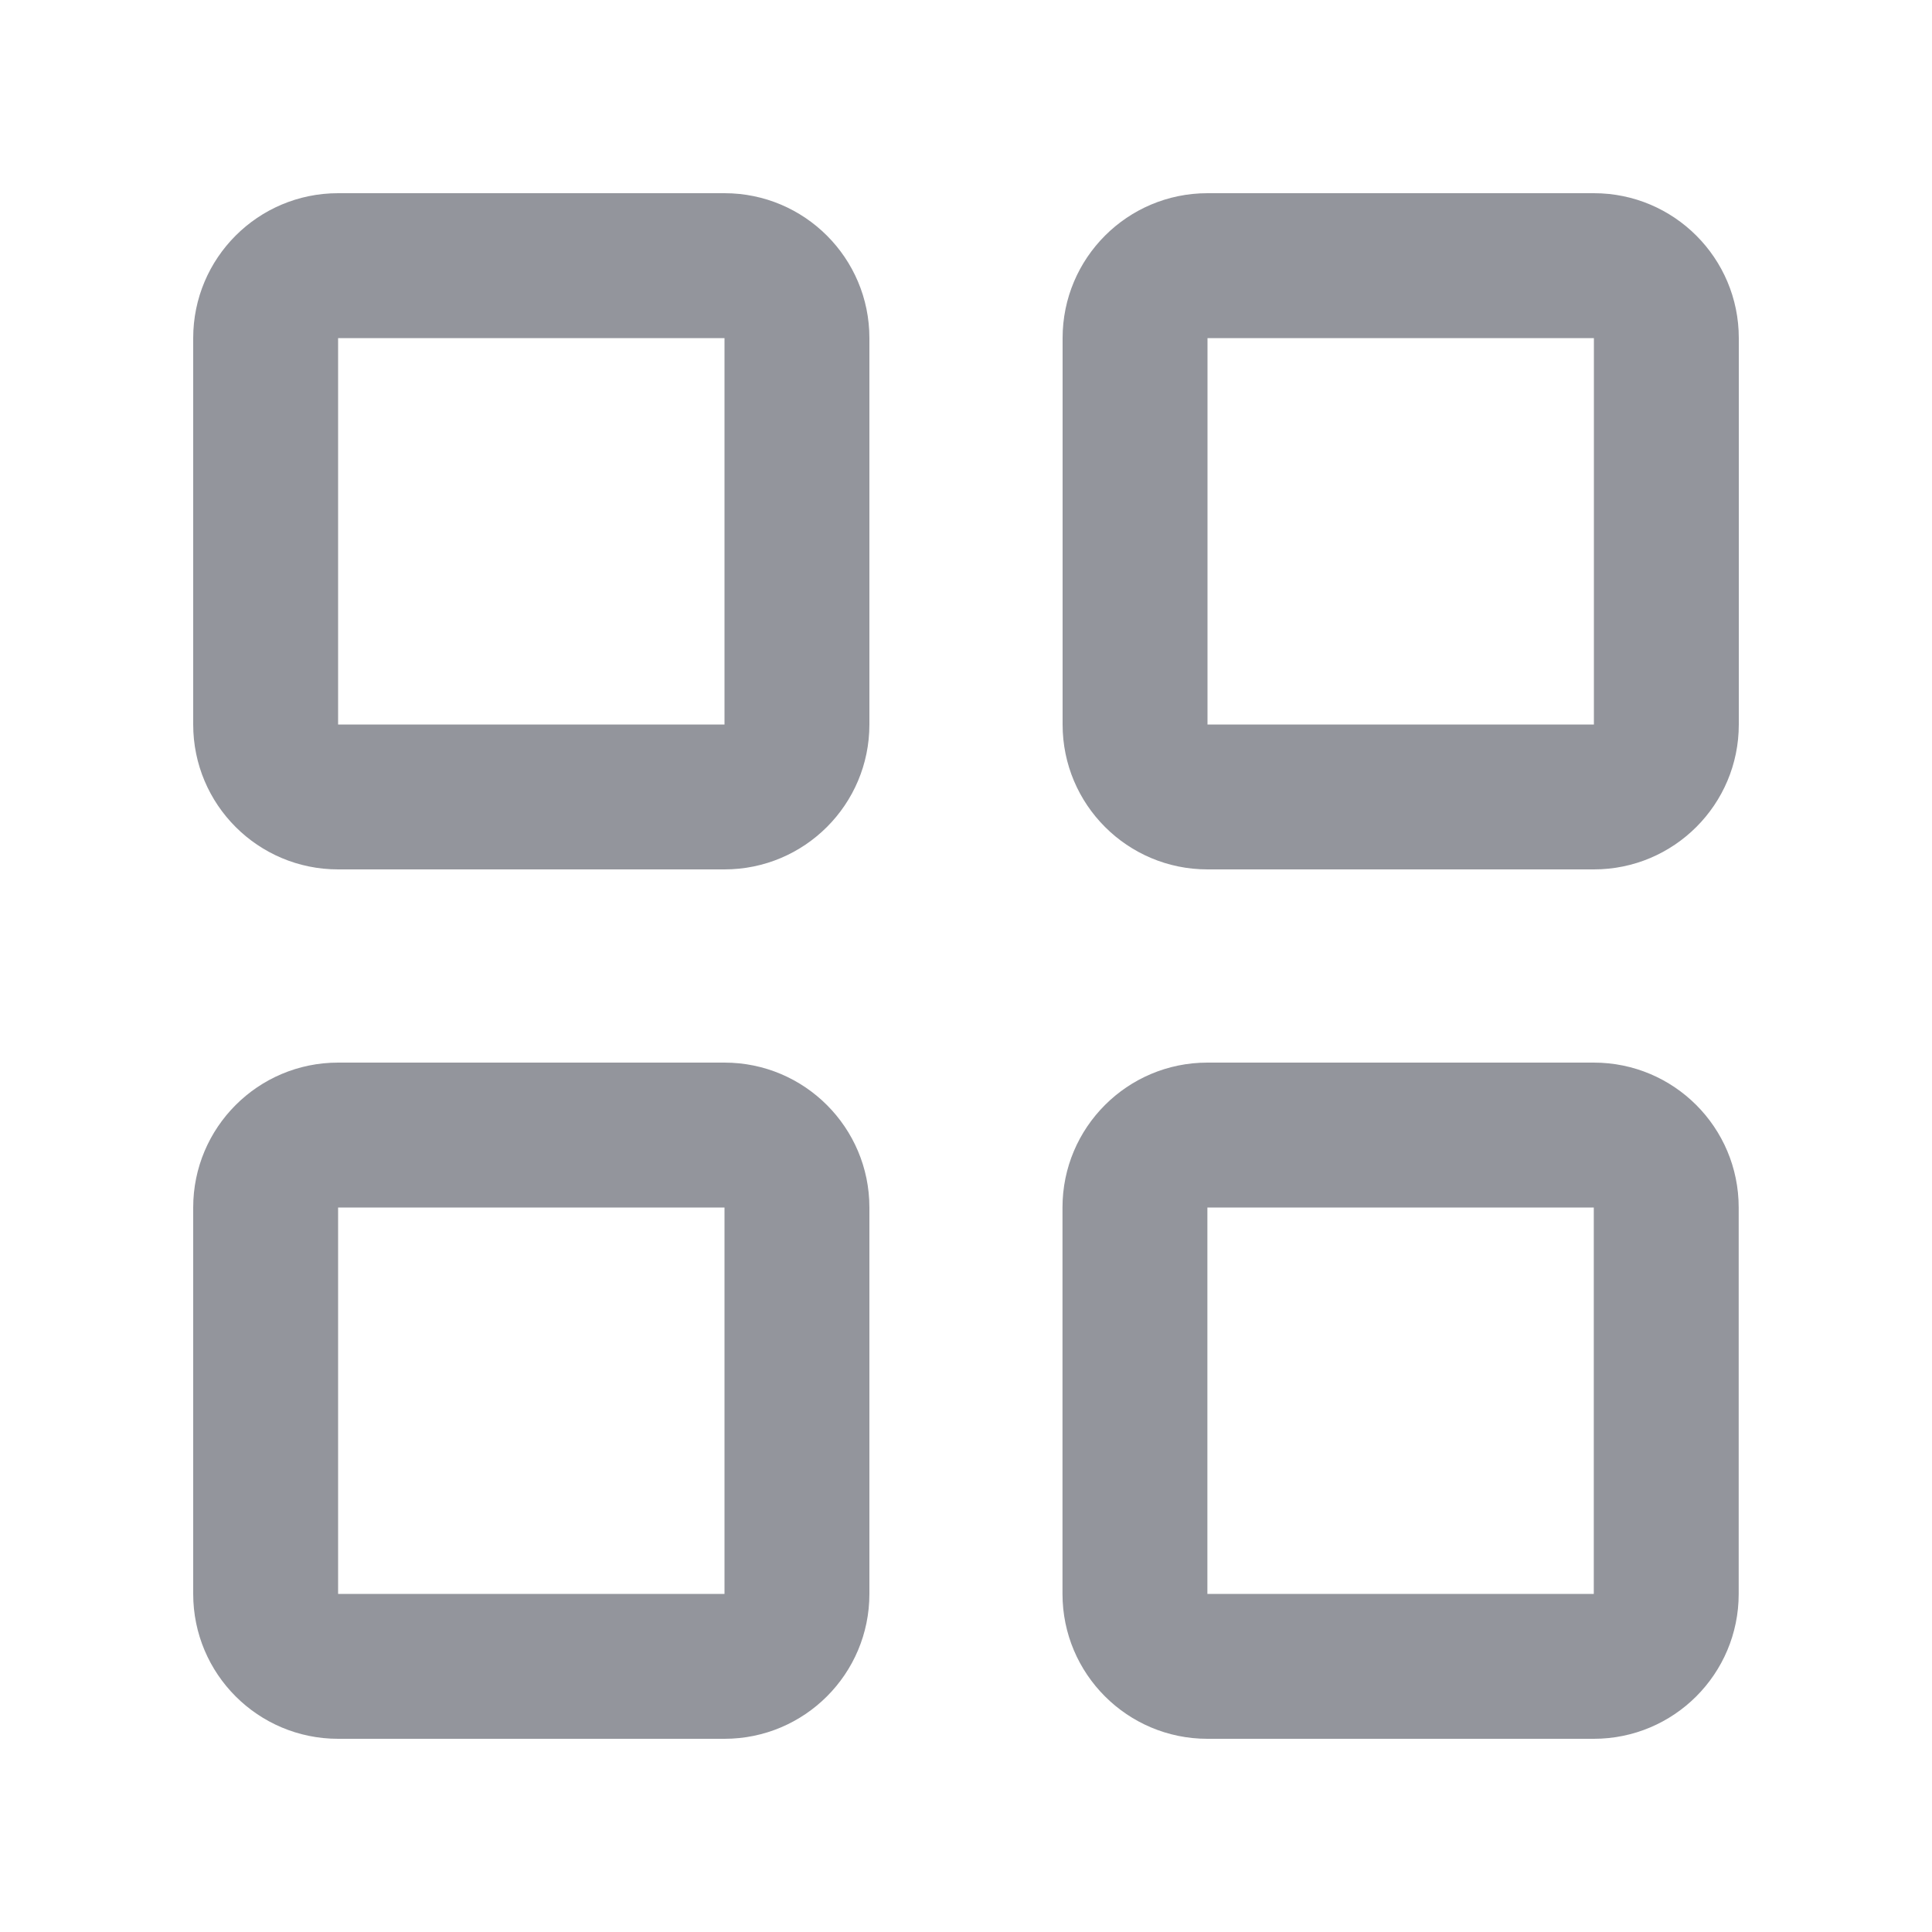
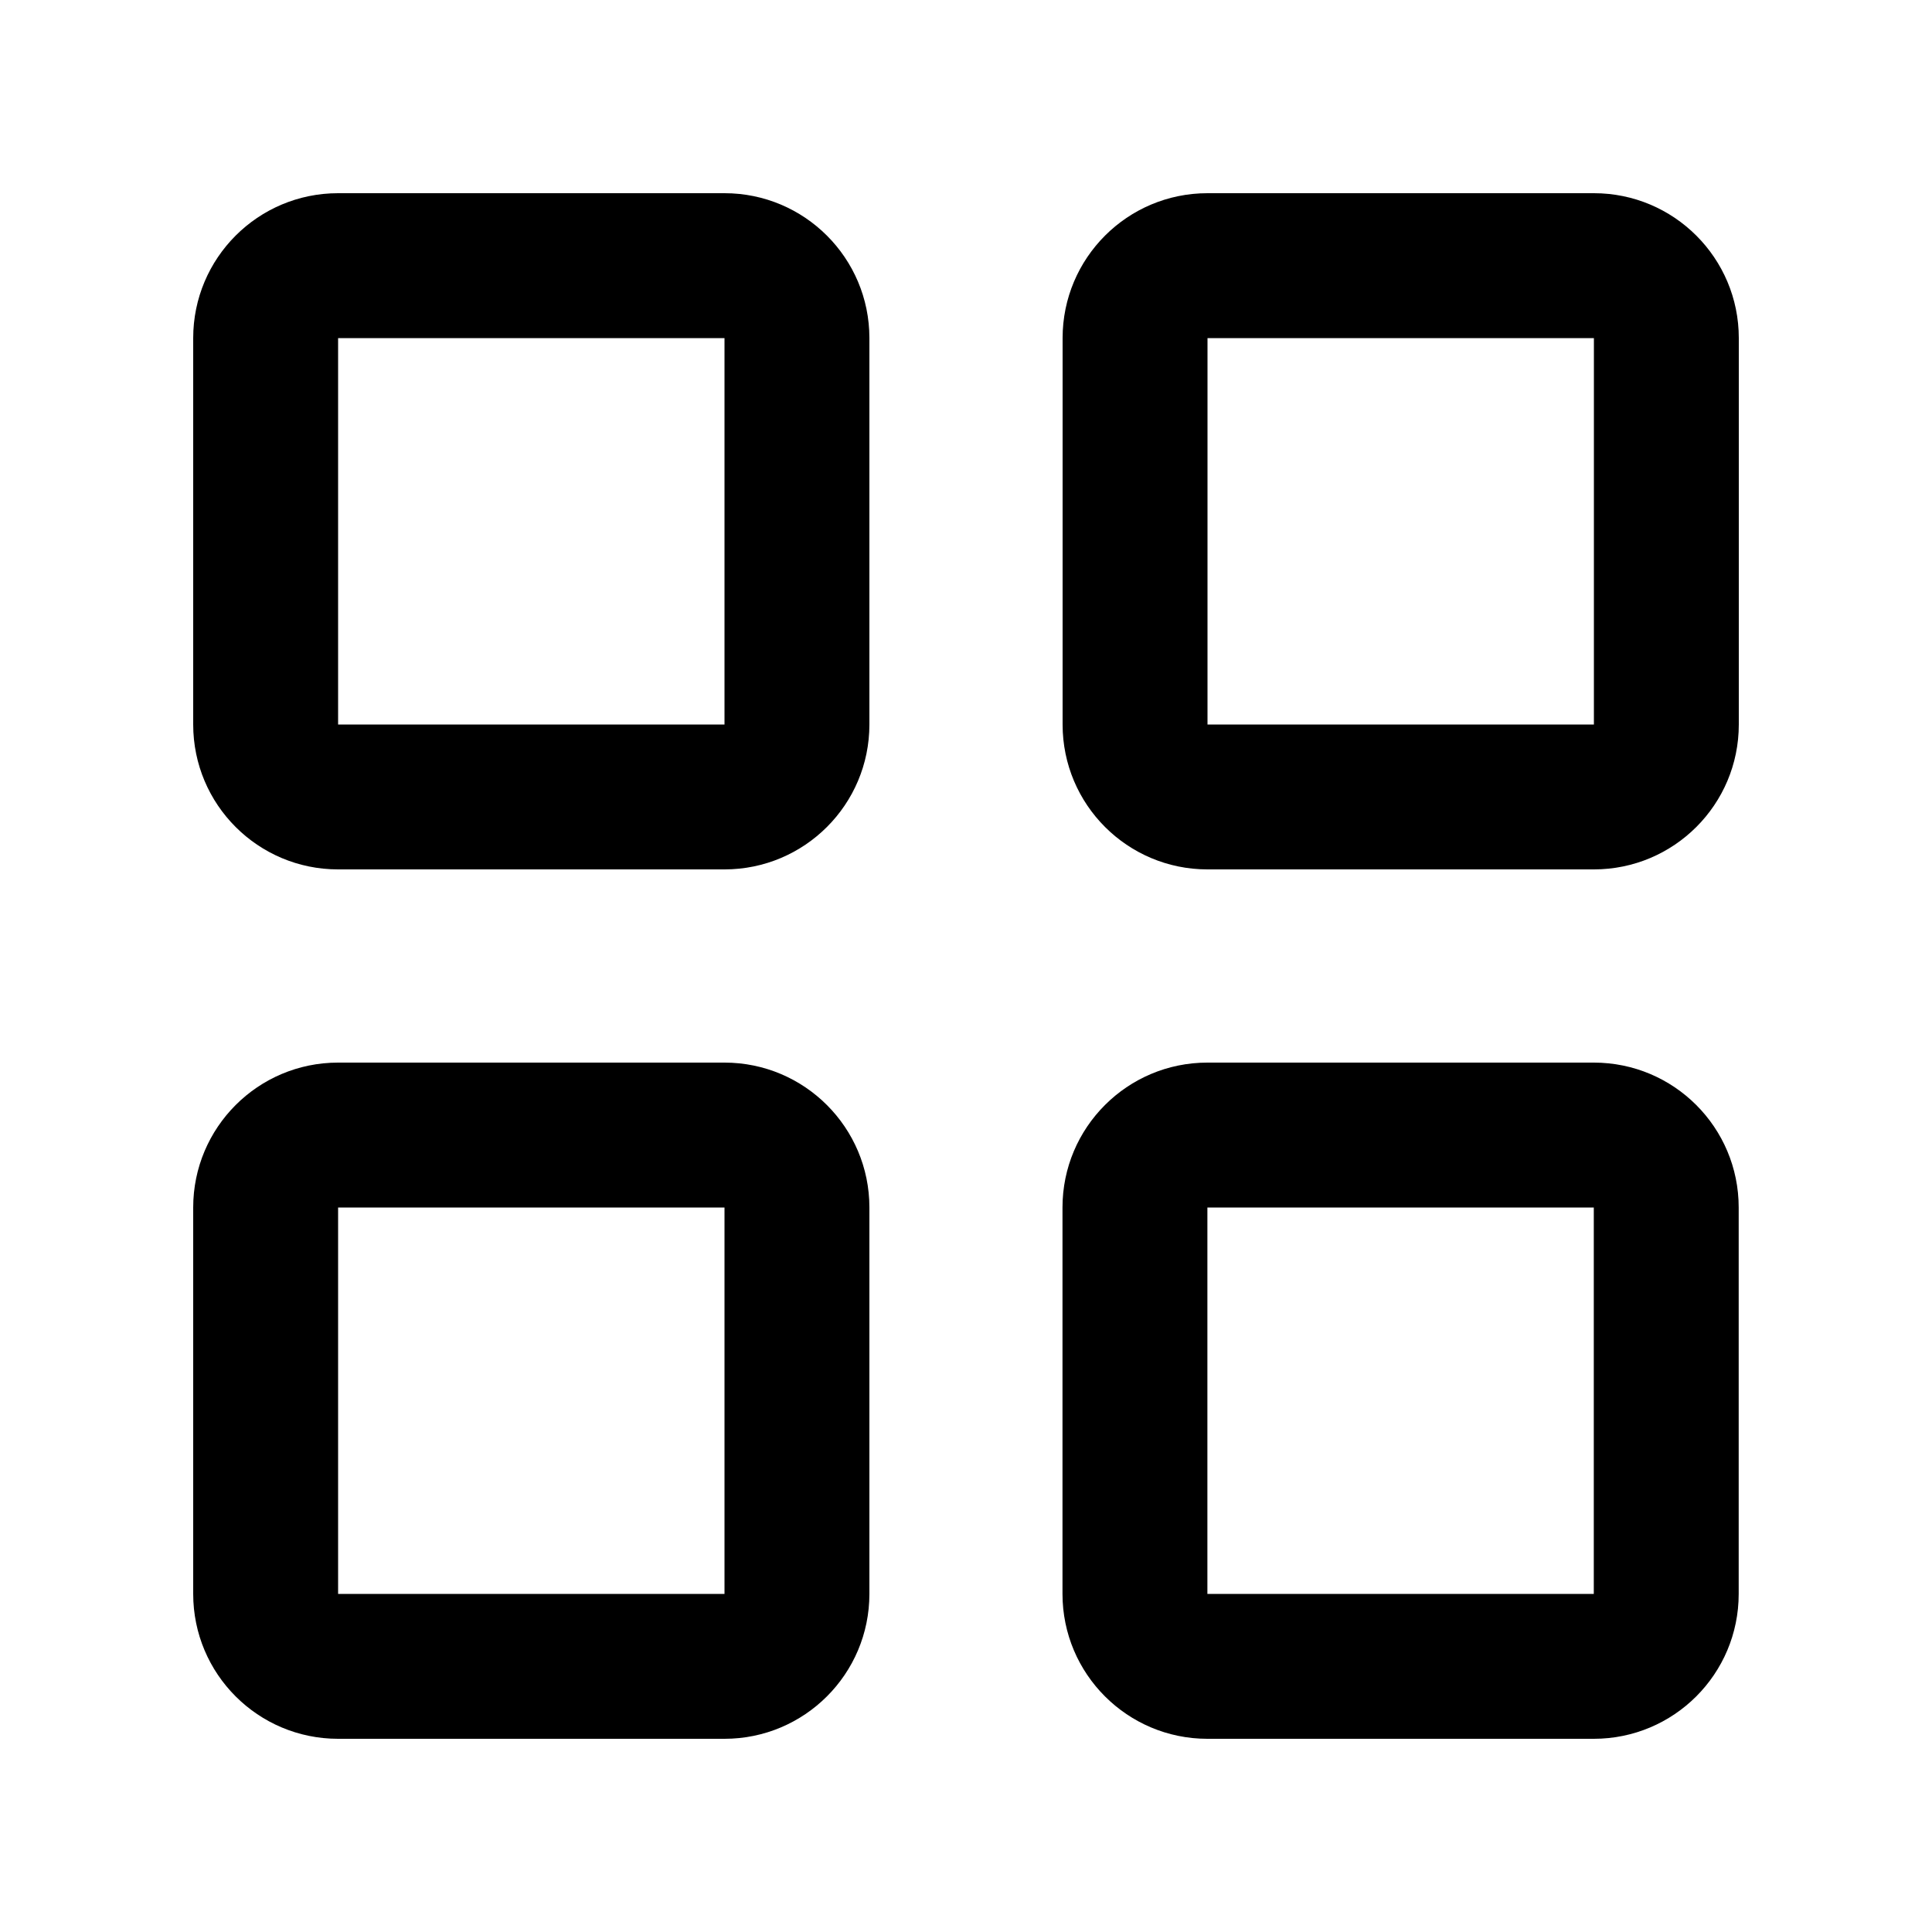
- <svg xmlns="http://www.w3.org/2000/svg" width="18" height="18" viewBox="0 0 18 18" fill="none">
-   <path fill-rule="evenodd" clip-rule="evenodd" d="M14.849 11.25H11.249V14.85H14.849V11.25ZM11.249 9.9H14.849C15.595 9.9 16.199 10.504 16.199 11.25V14.85C16.199 15.596 15.595 16.2 14.849 16.2H11.249C10.504 16.2 9.899 15.596 9.899 14.85V11.25C9.899 10.504 10.504 9.9 11.249 9.9Z" fill="#93959C" />
-   <path fill-rule="evenodd" clip-rule="evenodd" d="M6.75 3.15H3.15L3.15 6.75H6.75V3.15ZM14.85 3.15H11.25V6.75H14.85V3.15ZM6.75 11.25H3.15L3.15 14.85H6.75V11.25ZM6.75 1.8H3.15C2.404 1.8 1.8 2.404 1.8 3.15V6.75C1.8 7.496 2.404 8.1 3.15 8.1H6.75C7.495 8.1 8.1 7.496 8.1 6.75V3.15C8.1 2.404 7.495 1.8 6.75 1.8ZM14.85 1.8H11.25C10.504 1.8 9.9 2.404 9.9 3.15V6.75C9.9 7.496 10.504 8.1 11.25 8.1H14.85C15.595 8.1 16.2 7.496 16.2 6.75V3.15C16.2 2.404 15.595 1.8 14.85 1.8ZM3.15 9.9H6.75C7.495 9.9 8.1 10.505 8.1 11.25V14.85C8.1 15.596 7.495 16.2 6.75 16.2H3.15C2.404 16.2 1.8 15.596 1.8 14.85V11.25C1.8 10.505 2.404 9.9 3.15 9.9Z" fill="#93959C" />
+ <svg xmlns="http://www.w3.org/2000/svg" width="18" height="18" viewBox="0 0 18 18">
+   <path fill-rule="evenodd" clip-rule="evenodd" d="M14.849 11.25H11.249V14.85H14.849V11.25ZM11.249 9.9H14.849C15.595 9.9 16.199 10.504 16.199 11.25V14.85C16.199 15.596 15.595 16.2 14.849 16.2H11.249C10.504 16.2 9.899 15.596 9.899 14.85V11.25C9.899 10.504 10.504 9.9 11.249 9.9Z" />
+   <path fill-rule="evenodd" clip-rule="evenodd" d="M6.75 3.15H3.15L3.15 6.75H6.75V3.15ZM14.85 3.15H11.25V6.75H14.85V3.15ZM6.75 11.25H3.15L3.15 14.85H6.75V11.25ZM6.75 1.8H3.15C2.404 1.8 1.8 2.404 1.8 3.15V6.75C1.8 7.496 2.404 8.1 3.15 8.1H6.75C7.495 8.1 8.1 7.496 8.1 6.75V3.15C8.1 2.404 7.495 1.8 6.75 1.8ZM14.85 1.8H11.25C10.504 1.8 9.9 2.404 9.9 3.15V6.75C9.9 7.496 10.504 8.1 11.25 8.1H14.85C15.595 8.1 16.2 7.496 16.2 6.75V3.15C16.2 2.404 15.595 1.8 14.85 1.8ZM3.15 9.9H6.75C7.495 9.9 8.1 10.505 8.1 11.25V14.85C8.1 15.596 7.495 16.2 6.75 16.2H3.15C2.404 16.2 1.8 15.596 1.8 14.85V11.25C1.8 10.505 2.404 9.9 3.15 9.9Z" />
</svg>
